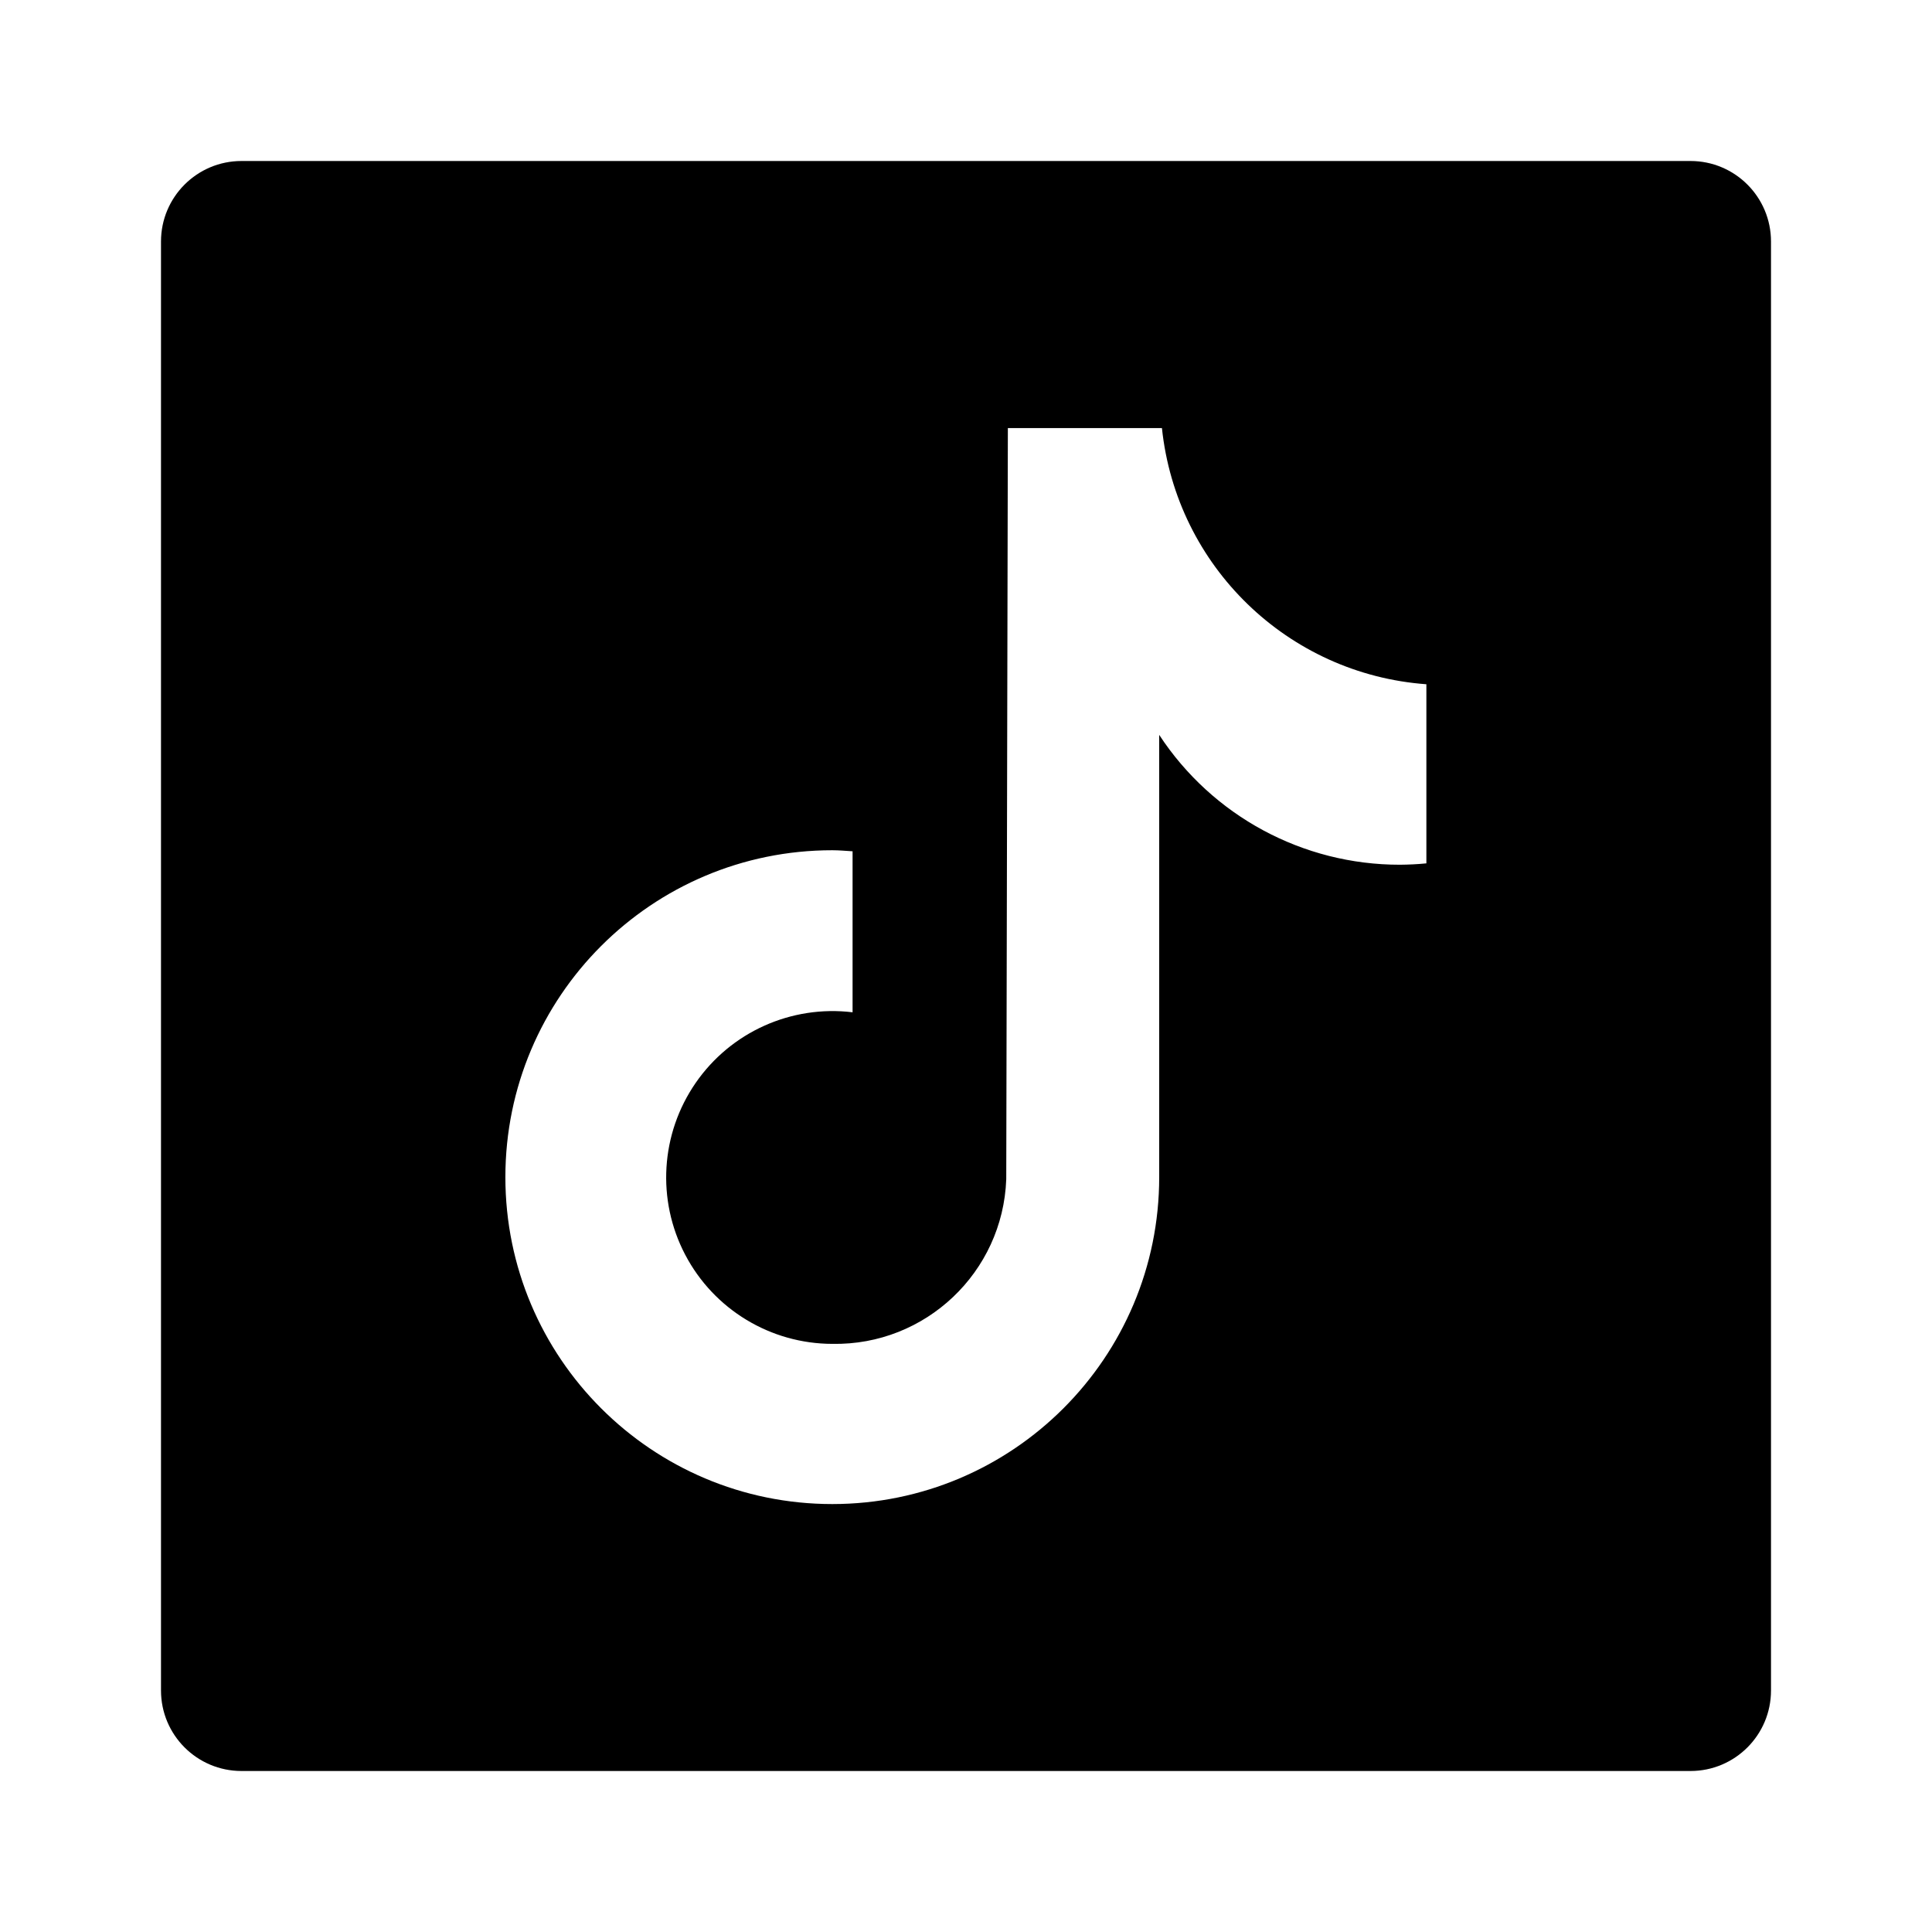
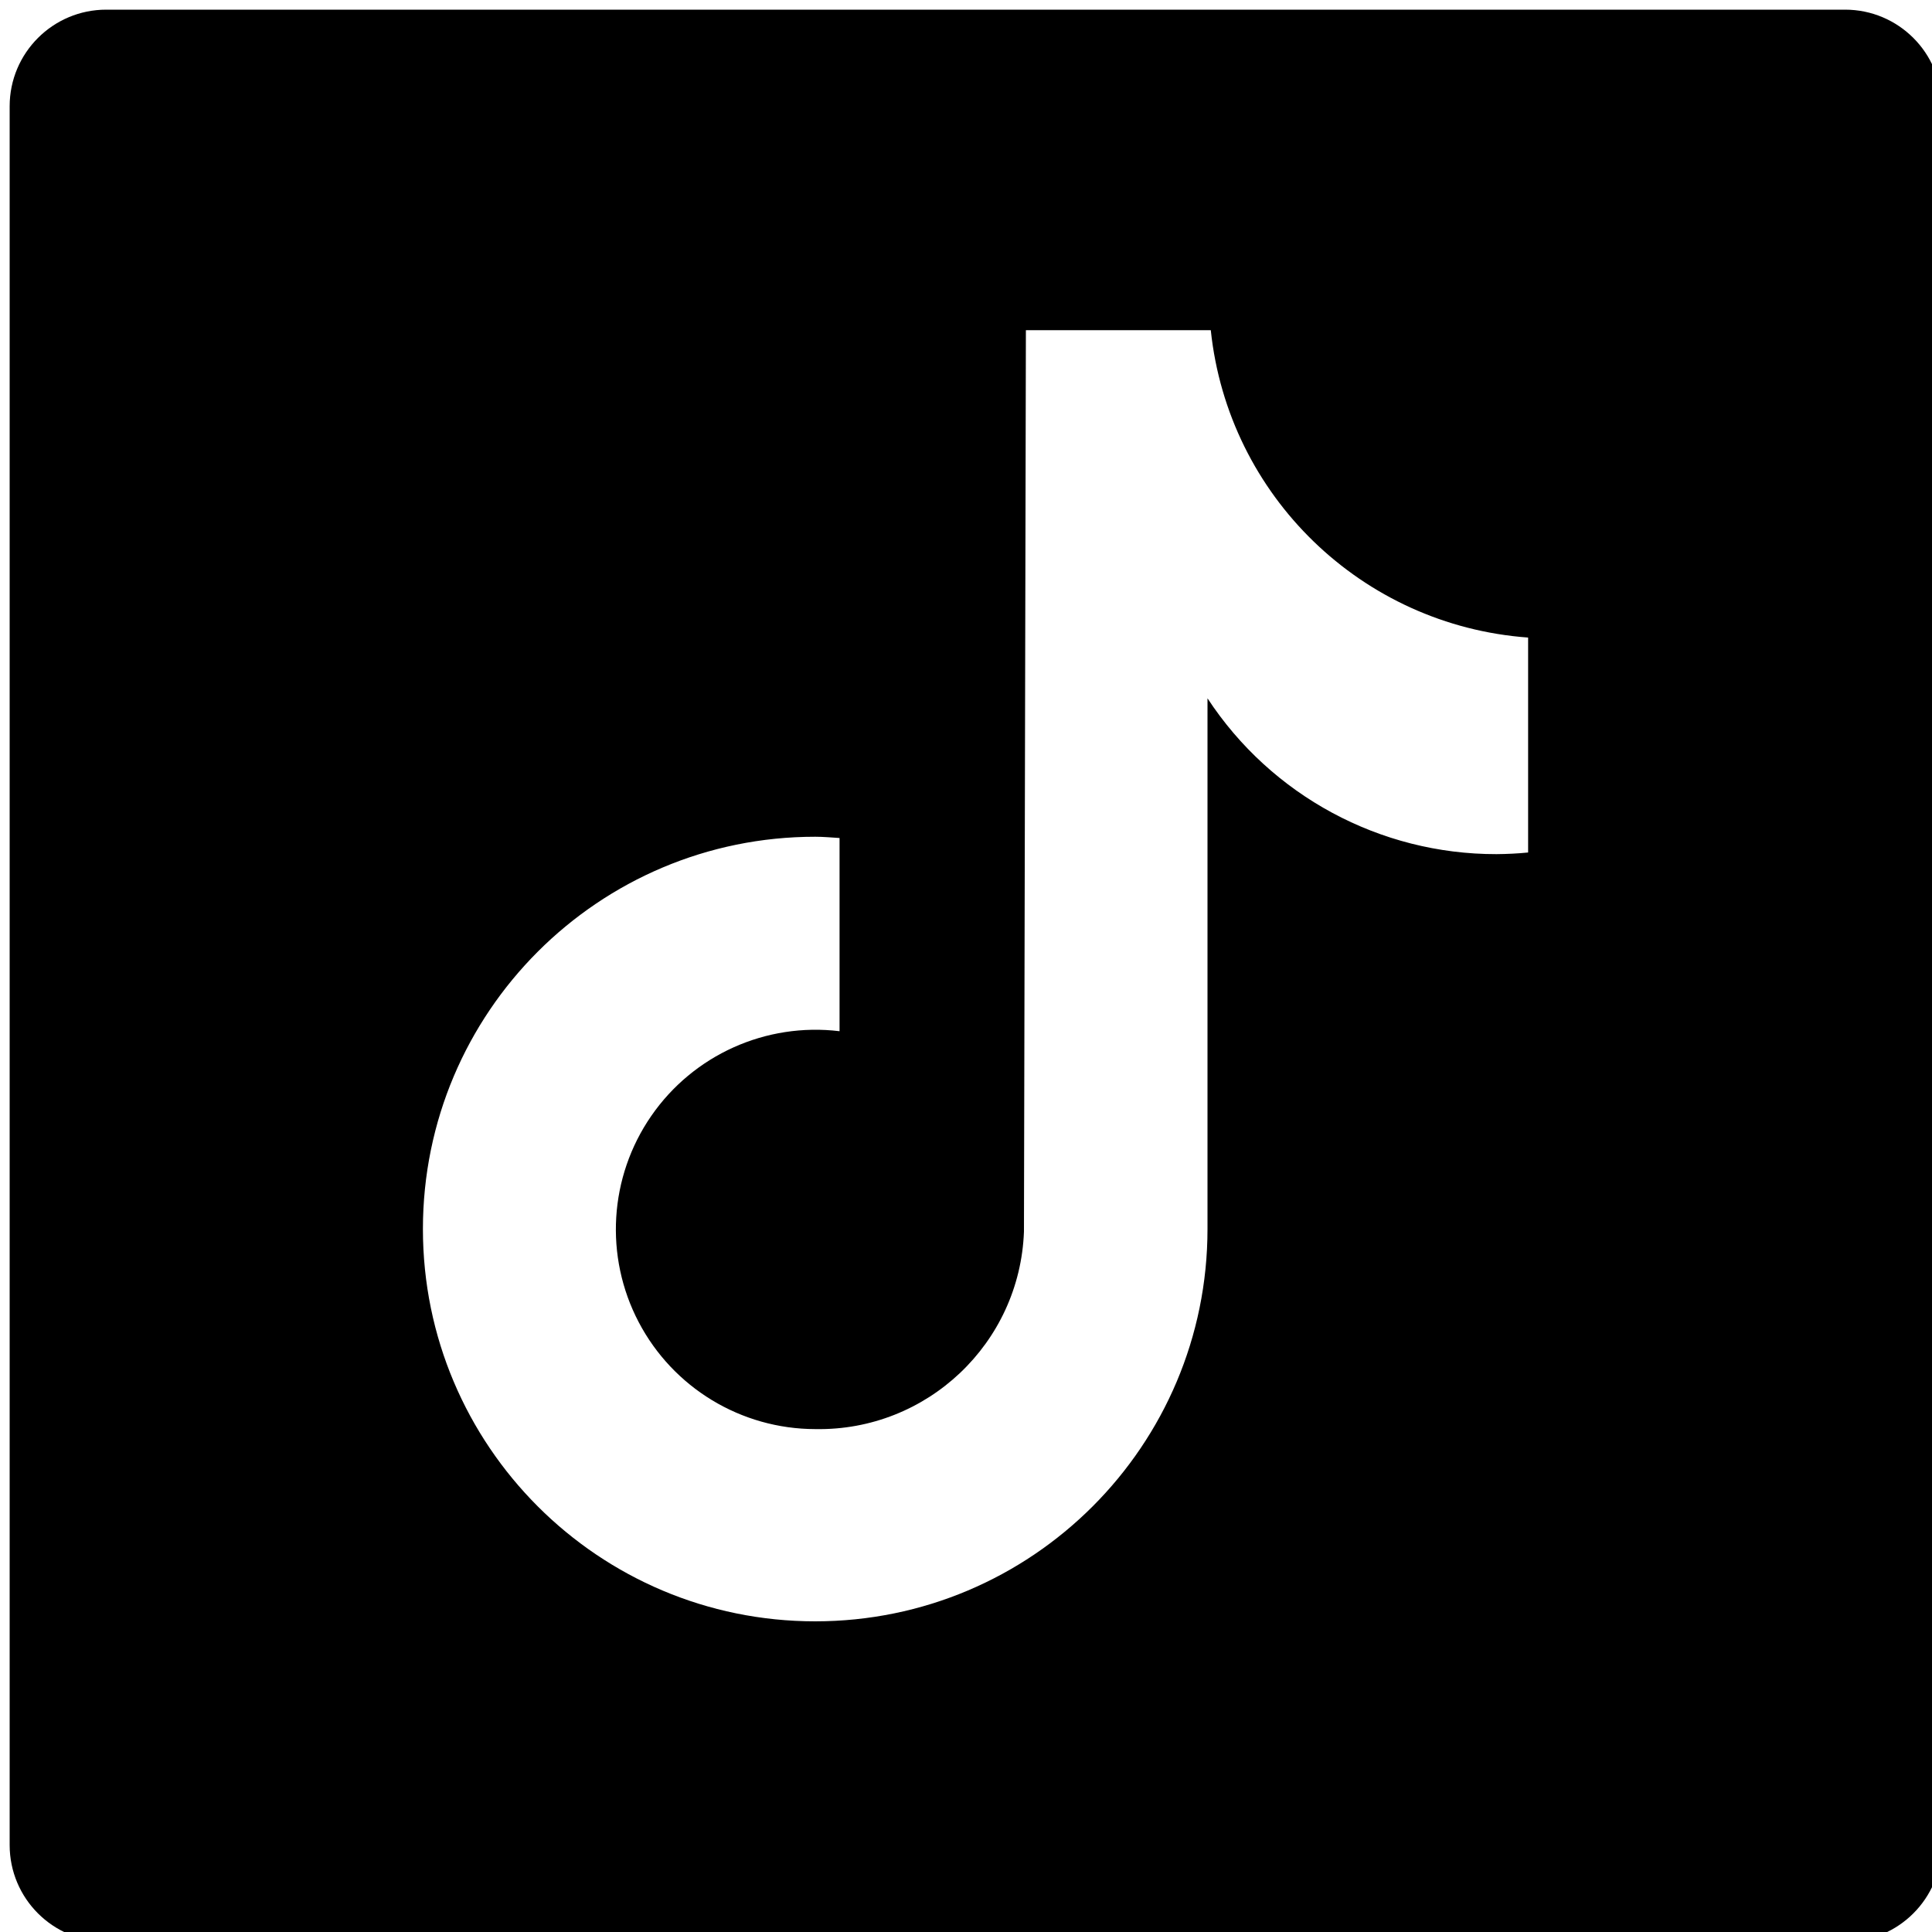
- <svg xmlns="http://www.w3.org/2000/svg" fill="#000000" width="800px" height="800px" viewBox="0 0 24 24">
-   <path d="M21,2H3A1,1,0,0,0,2,3V21a1,1,0,0,0,1,1H21a1,1,0,0,0,1-1V3A1,1,0,0,0,21,2Zm-3.281,8.725h0c-.109.011-.219.016-.328.017A3.571,3.571,0,0,1,14.4,9.129v5.493a4.061,4.061,0,1,1-4.06-4.06c.085,0,.167.008.251.013v2a2.067,2.067,0,1,0-.251,4.119A2.123,2.123,0,0,0,12.5,14.649l.02-9.331h1.914A3.564,3.564,0,0,0,17.719,8.5Z" />
+ <svg xmlns="http://www.w3.org/2000/svg" fill="#000000" width="256px" height="256px" viewBox="1.9 1.9 20.0 20.0" stroke="#000000" stroke-width="0" transform="matrix(1, 0, 0, 1, 0, 0)">
+   <g id="SVGRepo_bgCarrier" stroke-width="0" />
+   <g id="SVGRepo_tracerCarrier" stroke-linecap="round" stroke-linejoin="round" stroke="#CCCCCC" stroke-width="0.192" />
+   <g id="SVGRepo_iconCarrier">
+     <path d="M21,2H3A1,1,0,0,0,2,3V21a1,1,0,0,0,1,1H21a1,1,0,0,0,1-1V3A1,1,0,0,0,21,2Zm-3.281,8.725h0c-.109.011-.219.016-.328.017A3.571,3.571,0,0,1,14.4,9.129v5.493a4.061,4.061,0,1,1-4.06-4.06c.085,0,.167.008.251.013v2a2.067,2.067,0,1,0-.251,4.119A2.123,2.123,0,0,0,12.5,14.649l.02-9.331h1.914A3.564,3.564,0,0,0,17.719,8.5Z" />
+   </g>
</svg>
